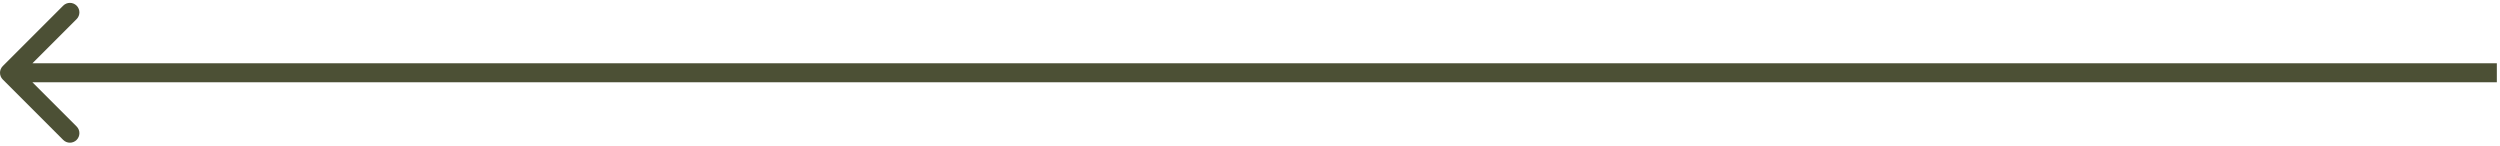
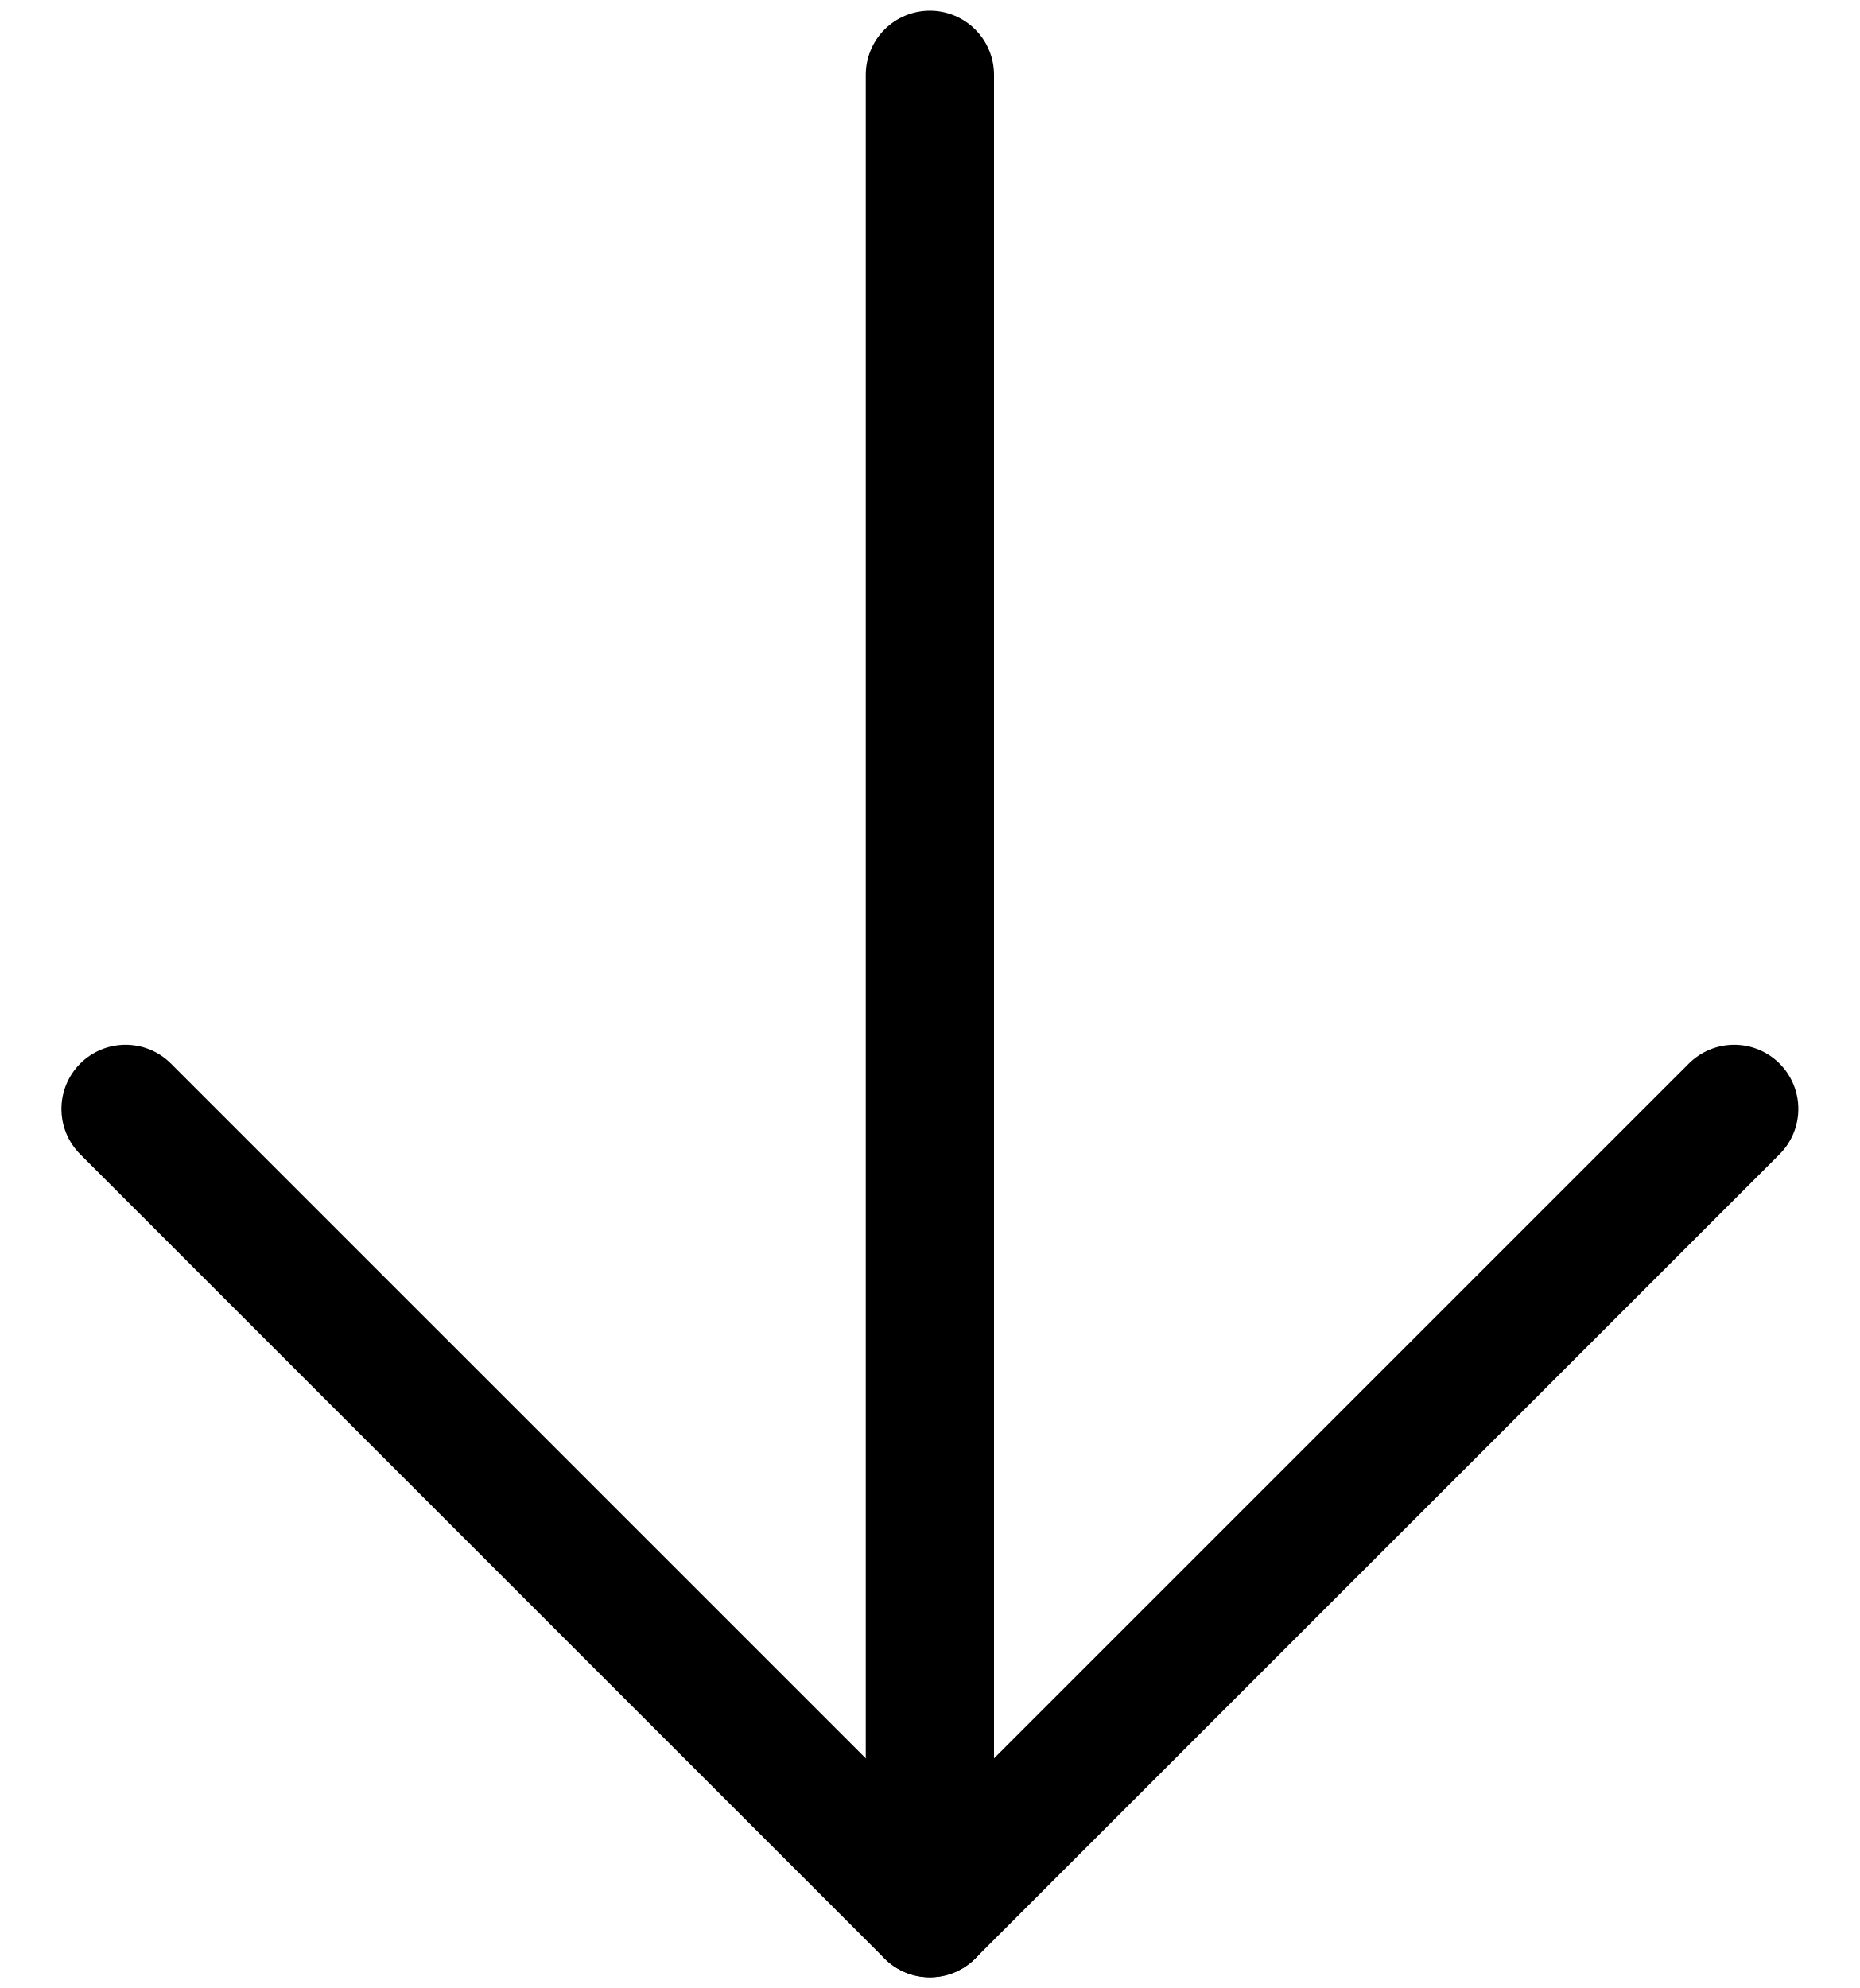
- <svg xmlns="http://www.w3.org/2000/svg" width="395" height="23" viewBox="0 0 395 23" fill="none">
-   <path d="M0.439 10.439C-0.146 11.025 -0.146 11.975 0.439 12.561L9.985 22.107C10.571 22.692 11.521 22.692 12.107 22.107C12.692 21.521 12.692 20.571 12.107 19.985L3.621 11.5L12.107 3.015C12.692 2.429 12.692 1.479 12.107 0.893C11.521 0.308 10.571 0.308 9.985 0.893L0.439 10.439ZM394.5 10L1.5 10L1.5 13L394.5 13L394.5 10Z" fill="#4C5035" />
+ <svg xmlns="http://www.w3.org/2000/svg" width="29" height="31" viewBox="0 0 29 31" fill="none">
+   <path d="M14.5 29.833V1.167" stroke="black" stroke-width="2" stroke-linecap="round" stroke-linejoin="round" />
+   <path d="M1.958 17.292L14.5 29.833L27.042 17.292" stroke="black" stroke-width="2" stroke-linecap="round" stroke-linejoin="round" />
</svg>
